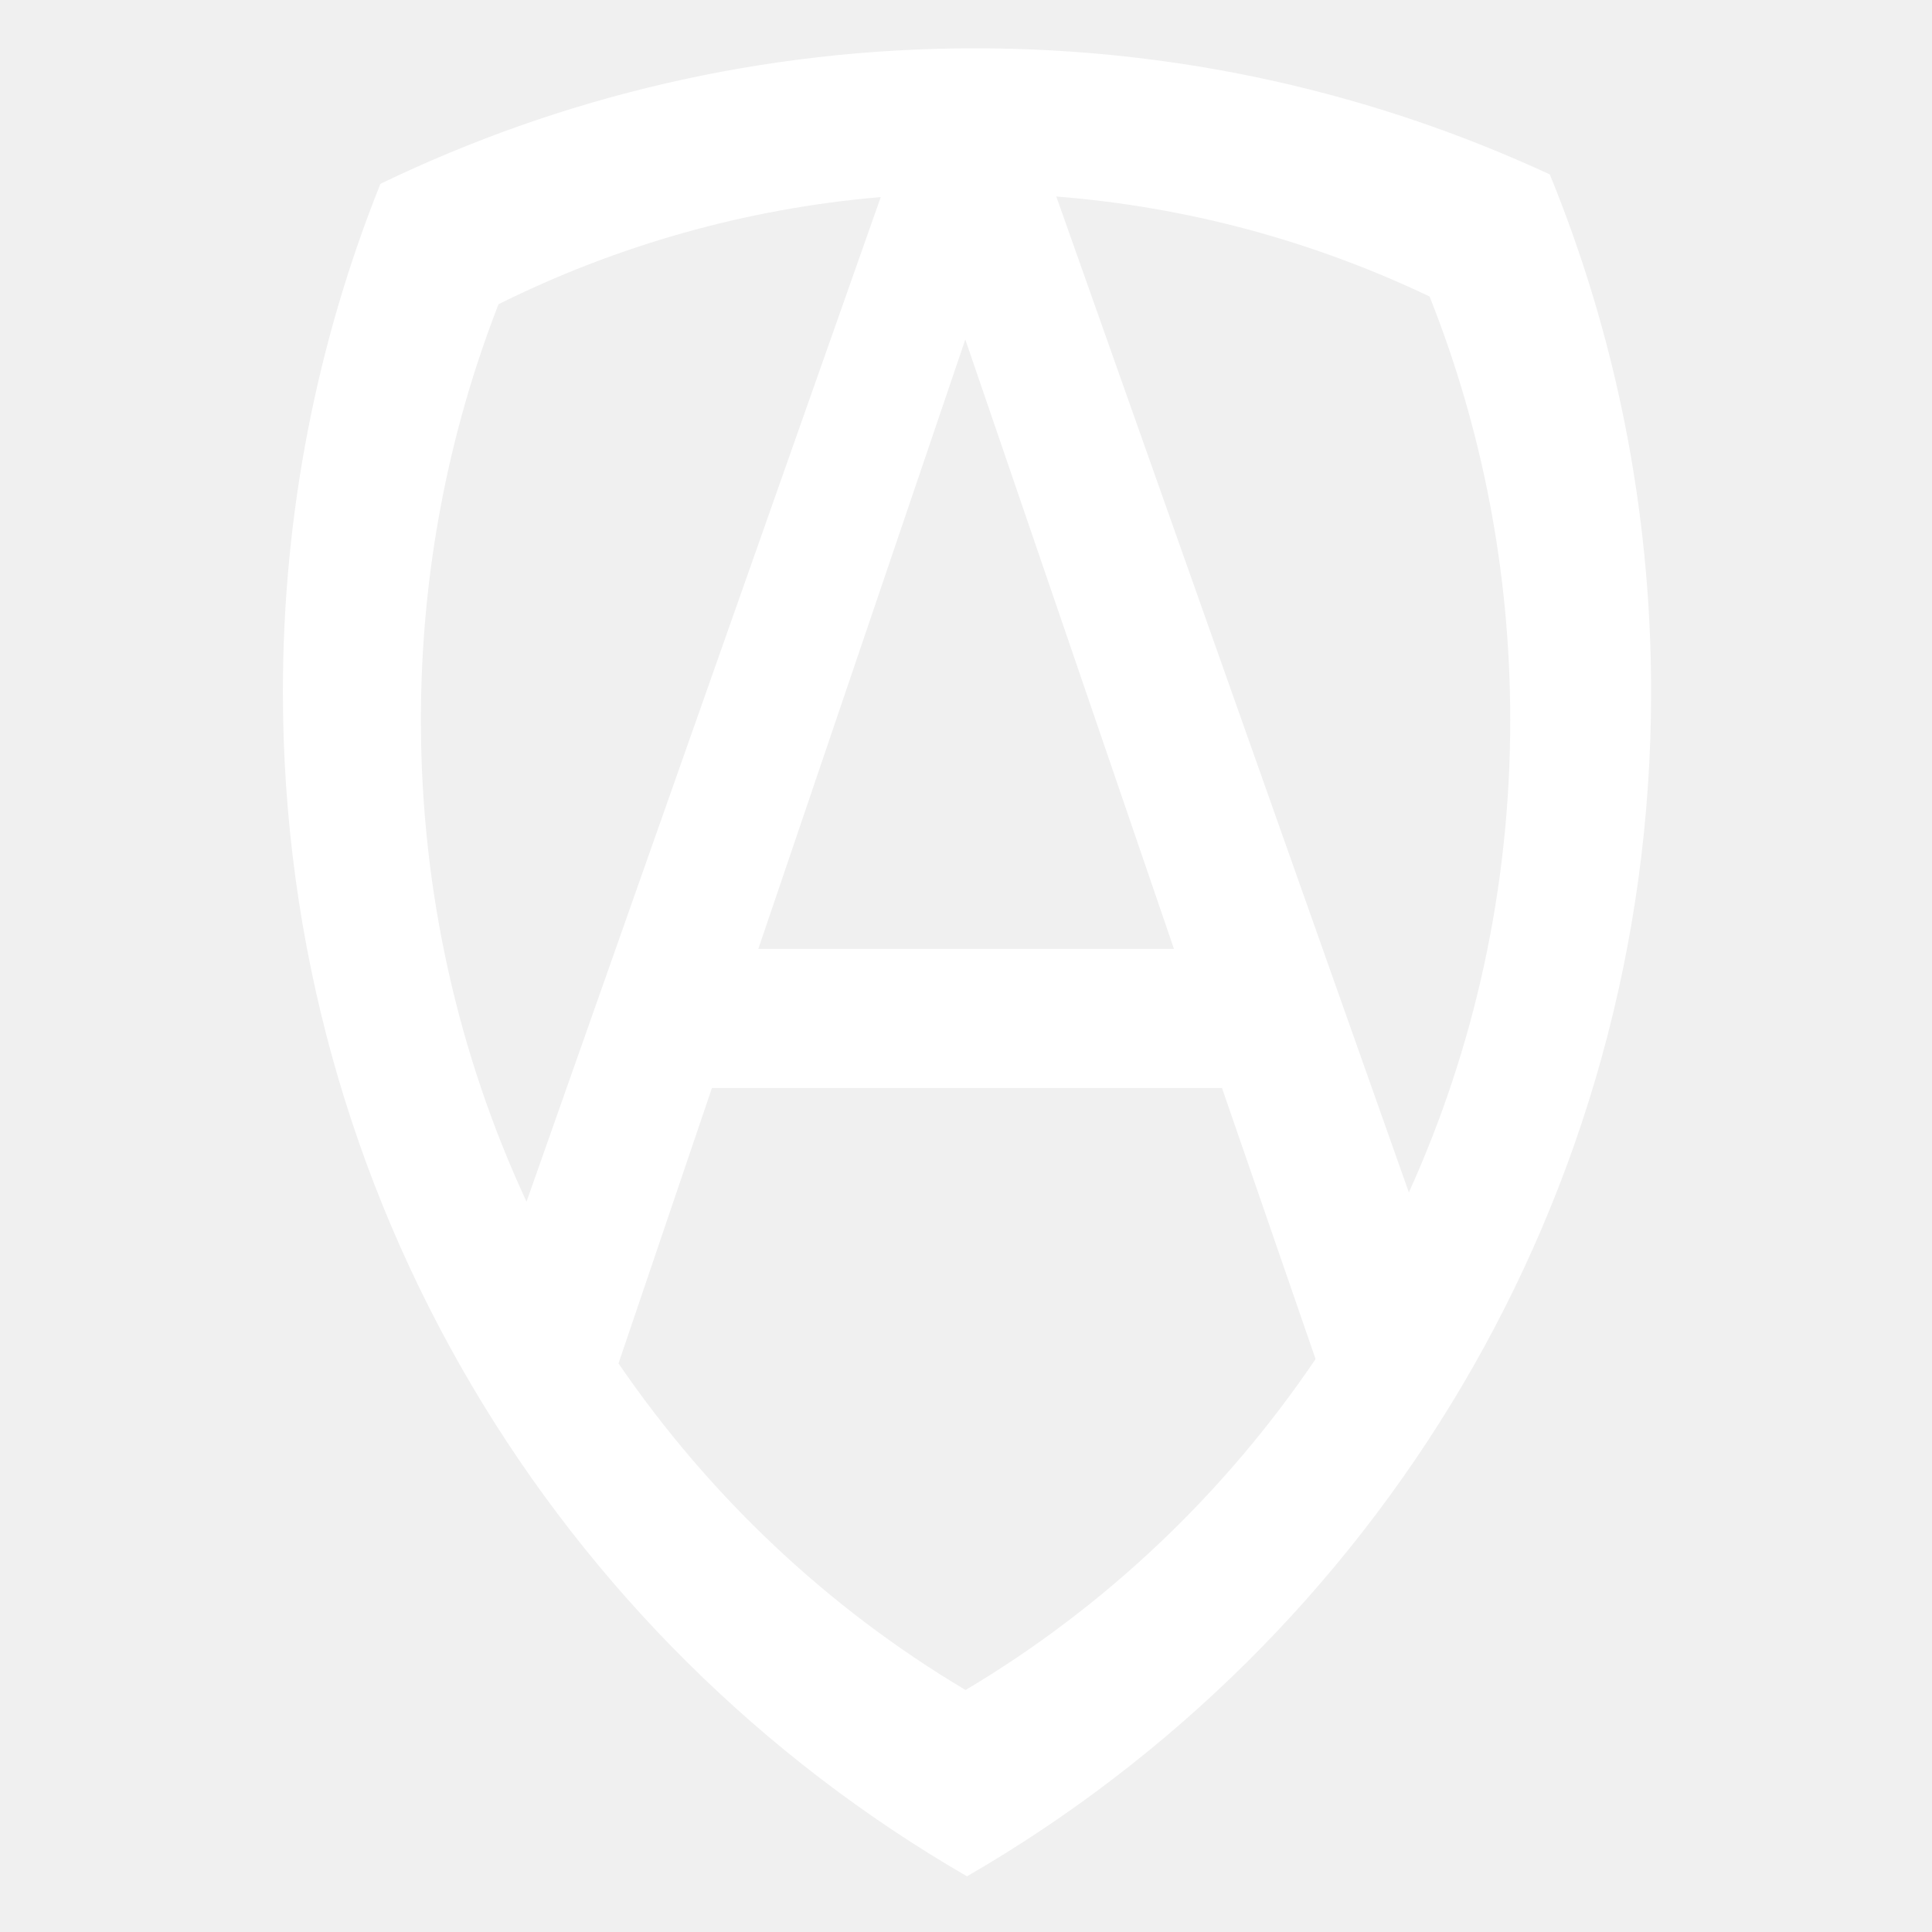
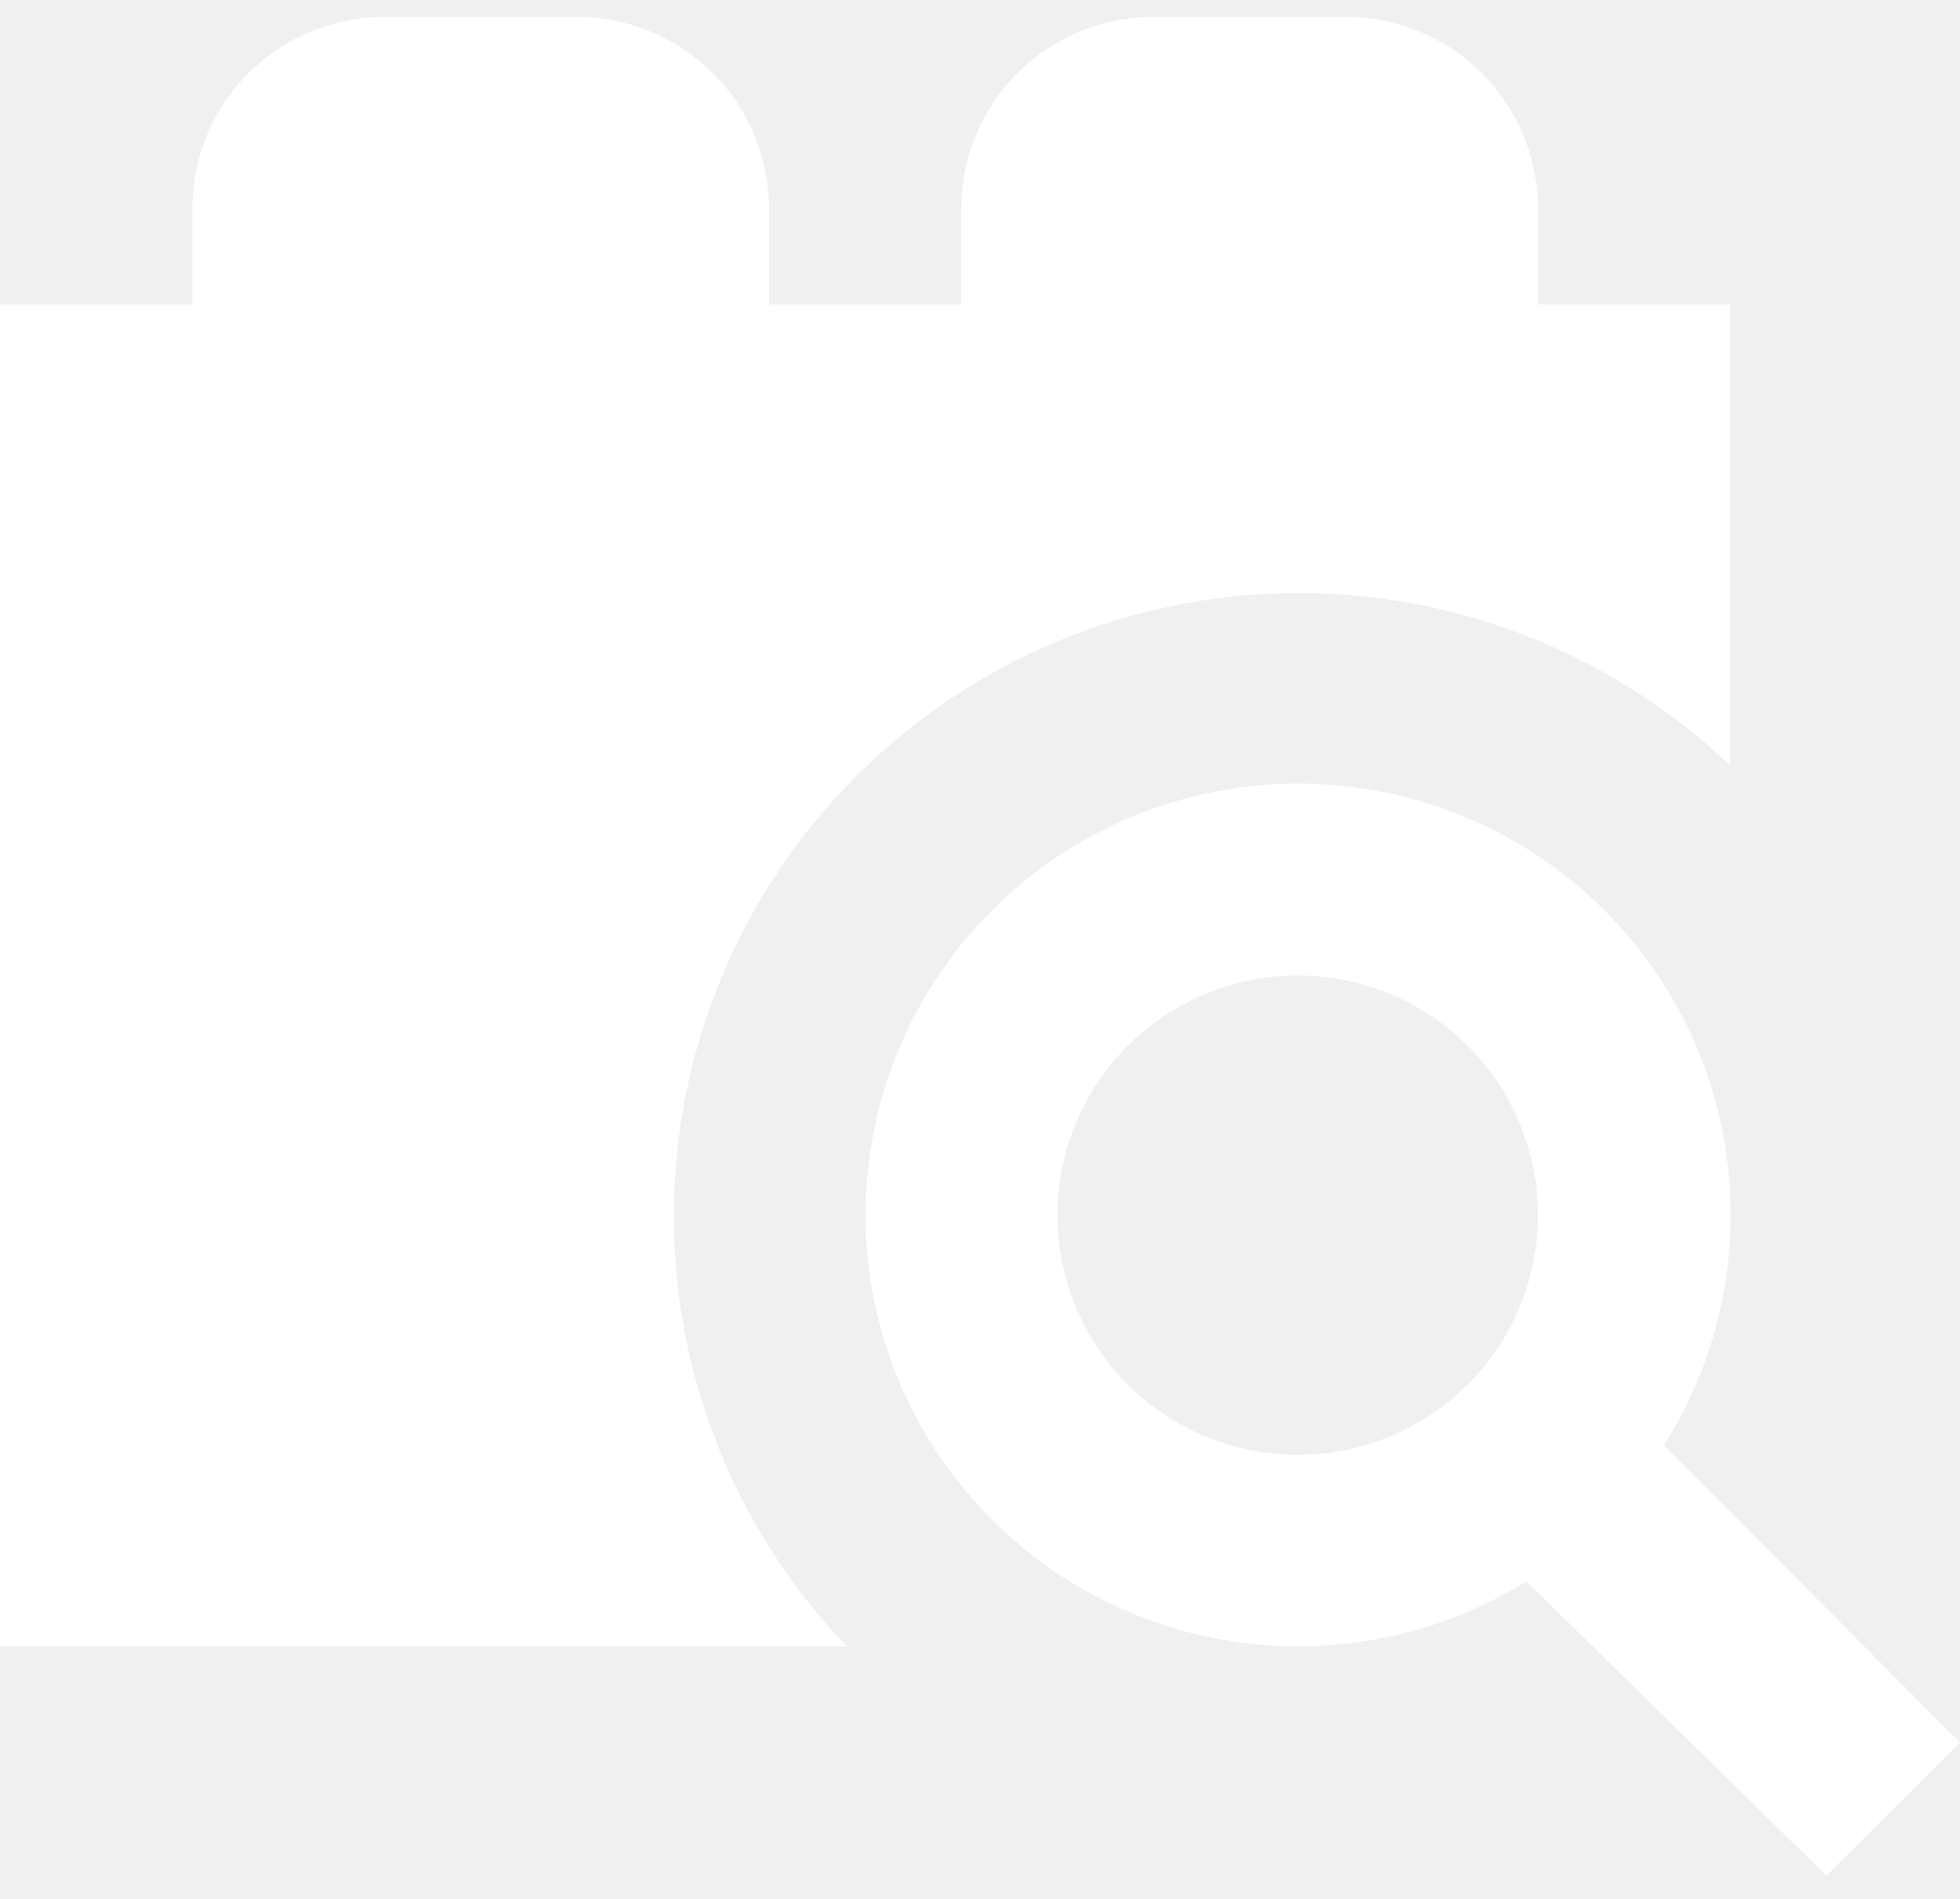
- <svg xmlns="http://www.w3.org/2000/svg" width="280px" height="280px" viewBox="0 0 280 280" version="1.1">
-   <defs />
-   <g id="Page-1" stroke="none" stroke-width="1" fill="none" fill-rule="evenodd">
-     <g id="Artboard-3" fill="#ffffff">
-       <g id="A-+-Oval-1-Copy-5-+-A" transform="translate(41, 7)">
-         <path d="M99.146,264.93 C158.415,230.664 198.292,166.617 198.292,93.262 C198.292,66.727 193.074,41.41 183.608,18.281 C158.282,6.548 130.063,0 100.312,0 C69.427,0 40.191,7.057 14.131,19.646 C5.015,42.405 0,67.248 0,93.262 C0,166.617 39.876,230.664 99.146,264.93 L99.146,264.93 Z M112.086,21.479 C131.284,22.99 149.521,28.029 166.184,35.969 C173.72,54.908 177.875,75.638 177.875,97.365 C177.875,121.822 172.611,145.016 163.184,165.814 L112.086,21.479 Z M86.646,21.561 C66.93,23.241 48.243,28.645 31.251,37.086 C23.993,55.722 20,76.064 20,97.365 C20,122.35 25.494,146.017 35.307,167.158 L86.646,21.561 Z M48.638,190.593 C61.831,209.88 79.007,226.08 98.937,237.93 C119.083,225.952 136.415,209.529 149.663,189.966 L136.1,150.68 L62.18,150.68 L48.638,190.593 Z M129.14,130.52 L68.9,130.52 L98.9,42.2 L129.14,130.52 Z" id="Oval-1-Copy-5" />
-       </g>
-     </g>
-   </g>
+ <svg xmlns="http://www.w3.org/2000/svg" width="32" height="31" viewBox="0 0 32 31" fill="none">
+   <path d="M25.11 4.971V3.406C25.11 2.576 24.78 1.78 24.191 1.193C23.602 0.606 22.804 0.276 21.972 0.276H18.833C18 0.276 17.202 0.606 16.613 1.193C16.025 1.78 15.694 2.576 15.694 3.406V4.971H12.555V3.406C12.555 2.576 12.225 1.78 11.636 1.193C11.047 0.606 10.249 0.276 9.416 0.276H6.278C5.445 0.276 4.647 0.606 4.058 1.193C3.469 1.78 3.139 2.576 3.139 3.406V4.971H0V26.88H13.826C11.985 24.959 10.971 22.395 11.002 19.737C11.032 17.08 12.104 14.54 13.989 12.66C15.873 10.781 18.421 9.712 21.086 9.682C23.751 9.651 26.322 10.662 28.249 12.498V4.971M27.166 23.594C28.093 22.131 28.446 20.379 28.16 18.672C27.873 16.965 26.967 15.424 25.613 14.341C24.259 13.258 22.553 12.711 20.82 12.802C19.088 12.894 17.449 13.618 16.218 14.838C14.987 16.057 14.249 17.686 14.145 19.413C14.041 21.14 14.578 22.845 15.654 24.202C16.73 25.56 18.27 26.475 19.979 26.772C21.689 27.07 23.448 26.73 24.922 25.816L29.819 30.621L32 28.445M21.187 23.75C20.411 23.75 19.652 23.521 19.007 23.091C18.362 22.661 17.859 22.05 17.562 21.335C17.265 20.62 17.187 19.834 17.339 19.075C17.49 18.316 17.864 17.619 18.413 17.072C18.961 16.524 19.66 16.152 20.421 16.001C21.183 15.85 21.971 15.927 22.688 16.223C23.405 16.52 24.018 17.021 24.449 17.664C24.88 18.308 25.11 19.064 25.11 19.838C25.11 20.876 24.697 21.871 23.961 22.605C23.225 23.338 22.227 23.75 21.187 23.75Z" fill="#ffffff" />
</svg>
